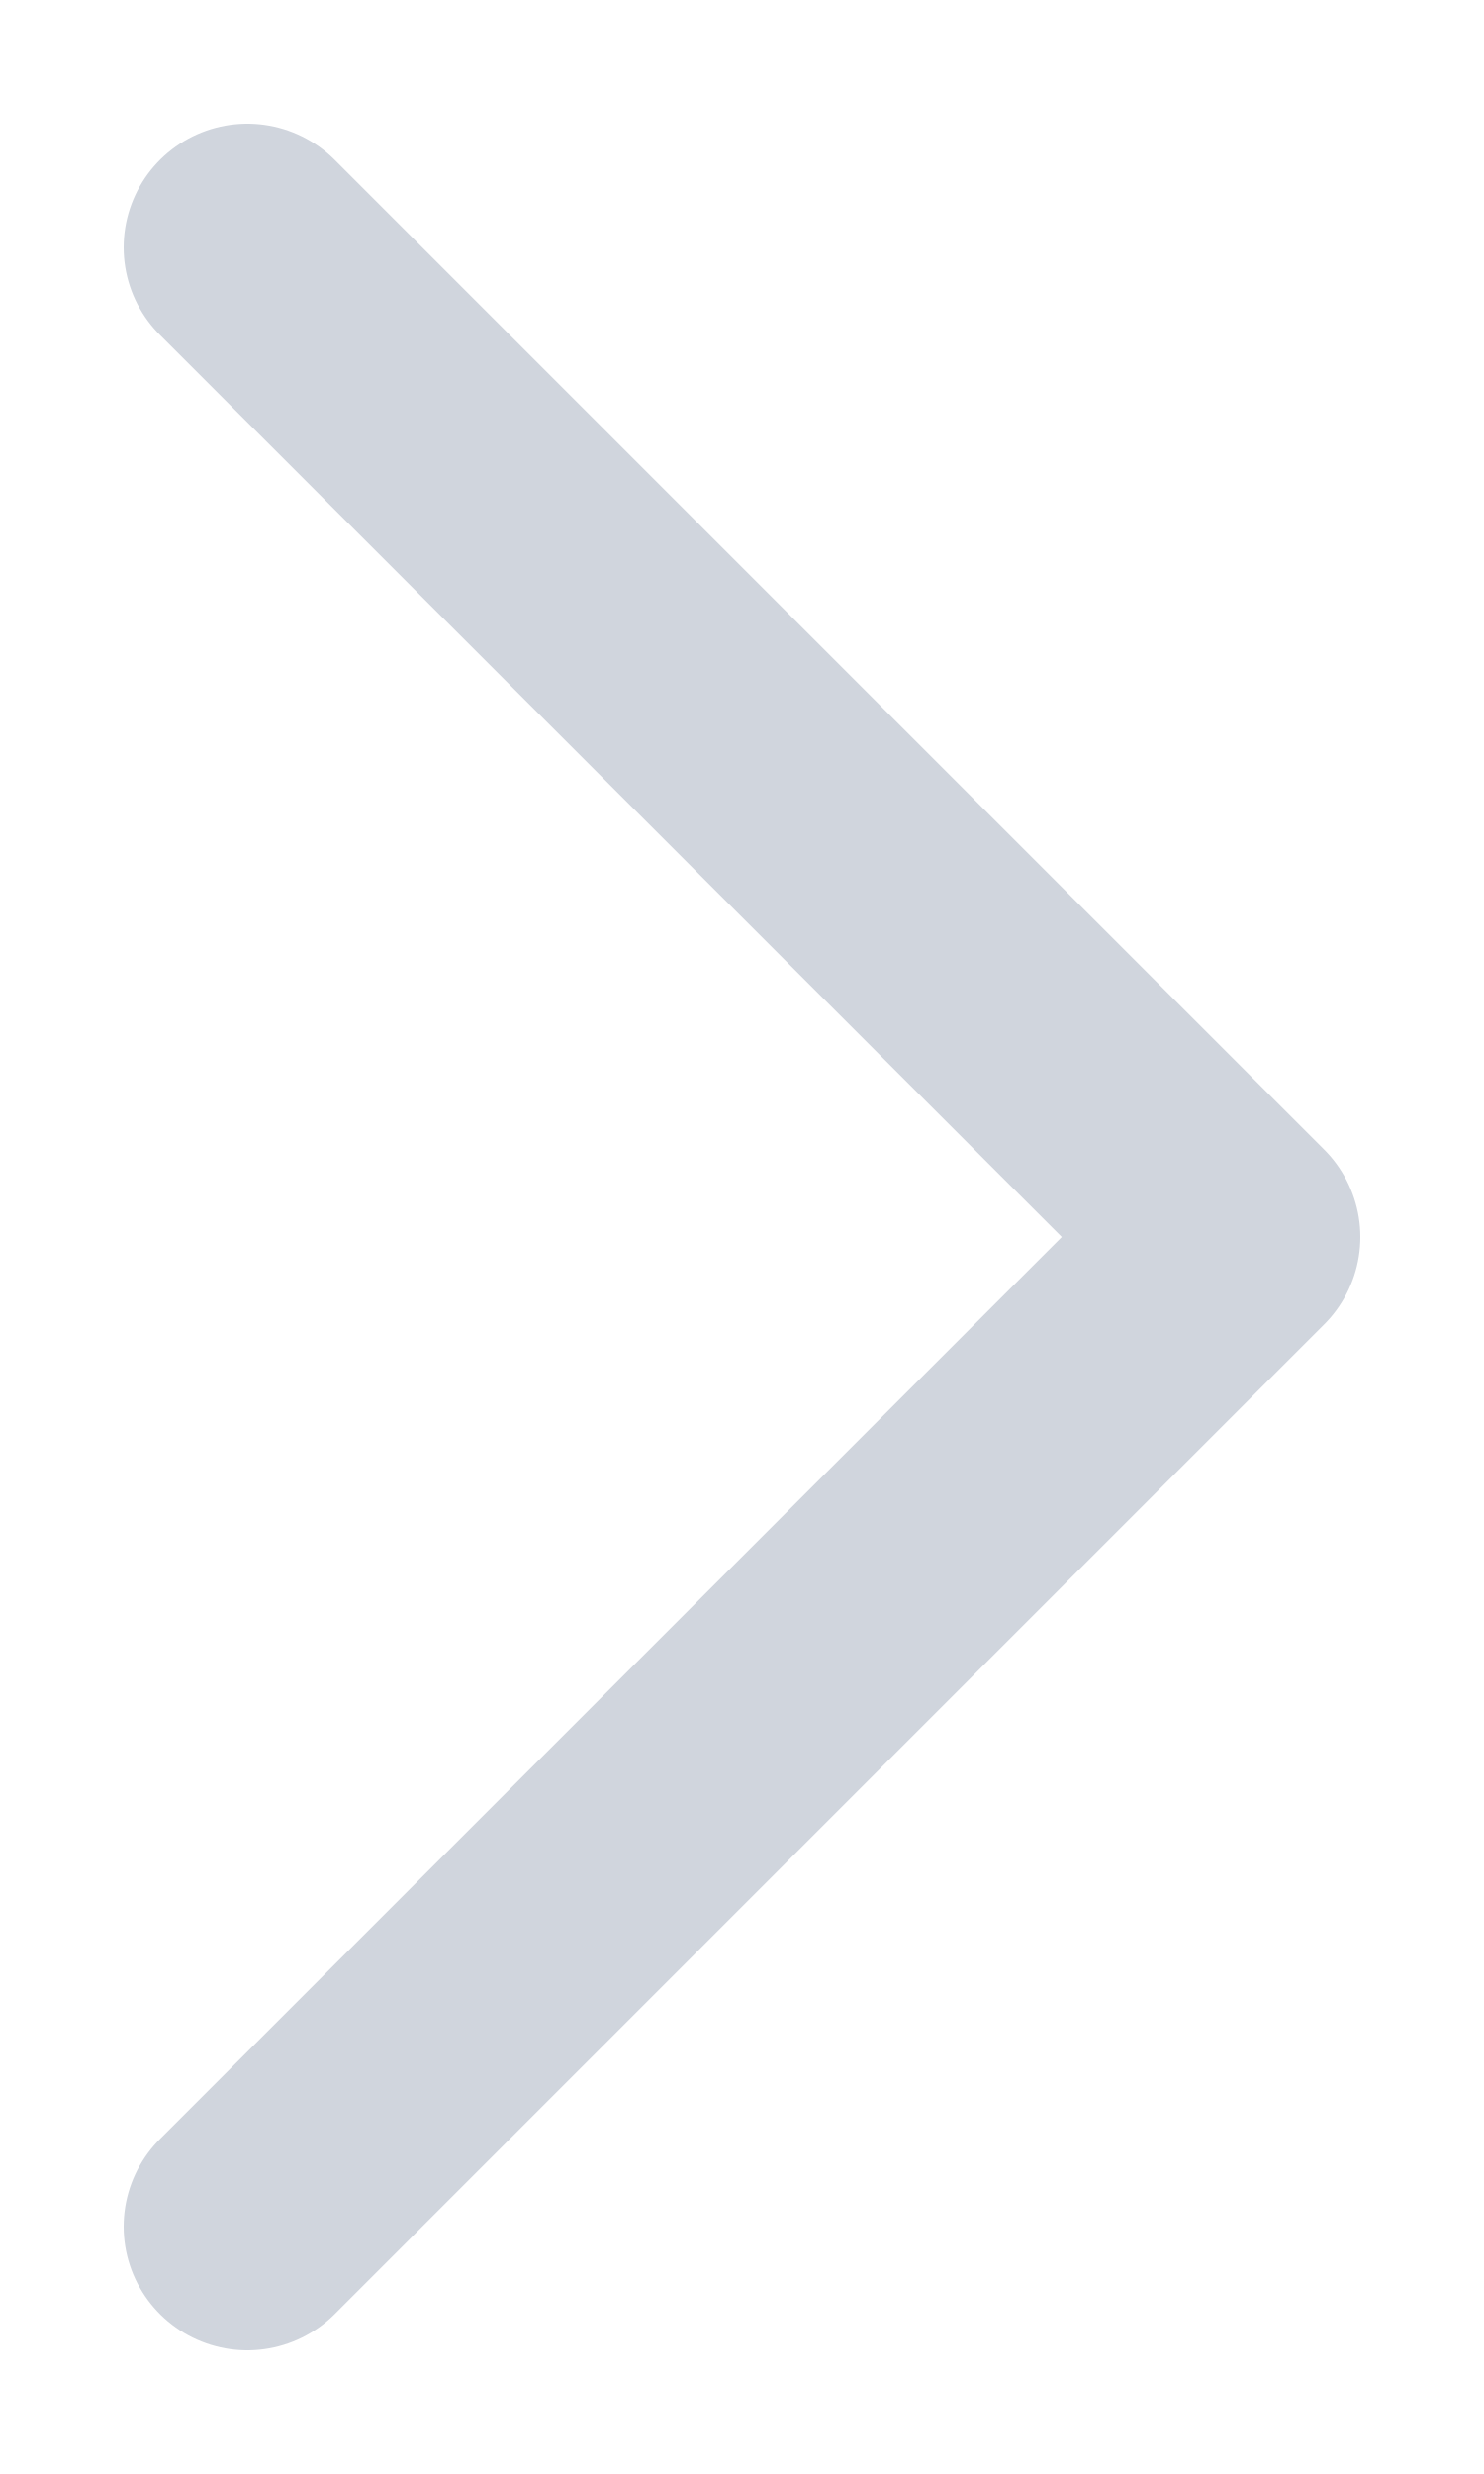
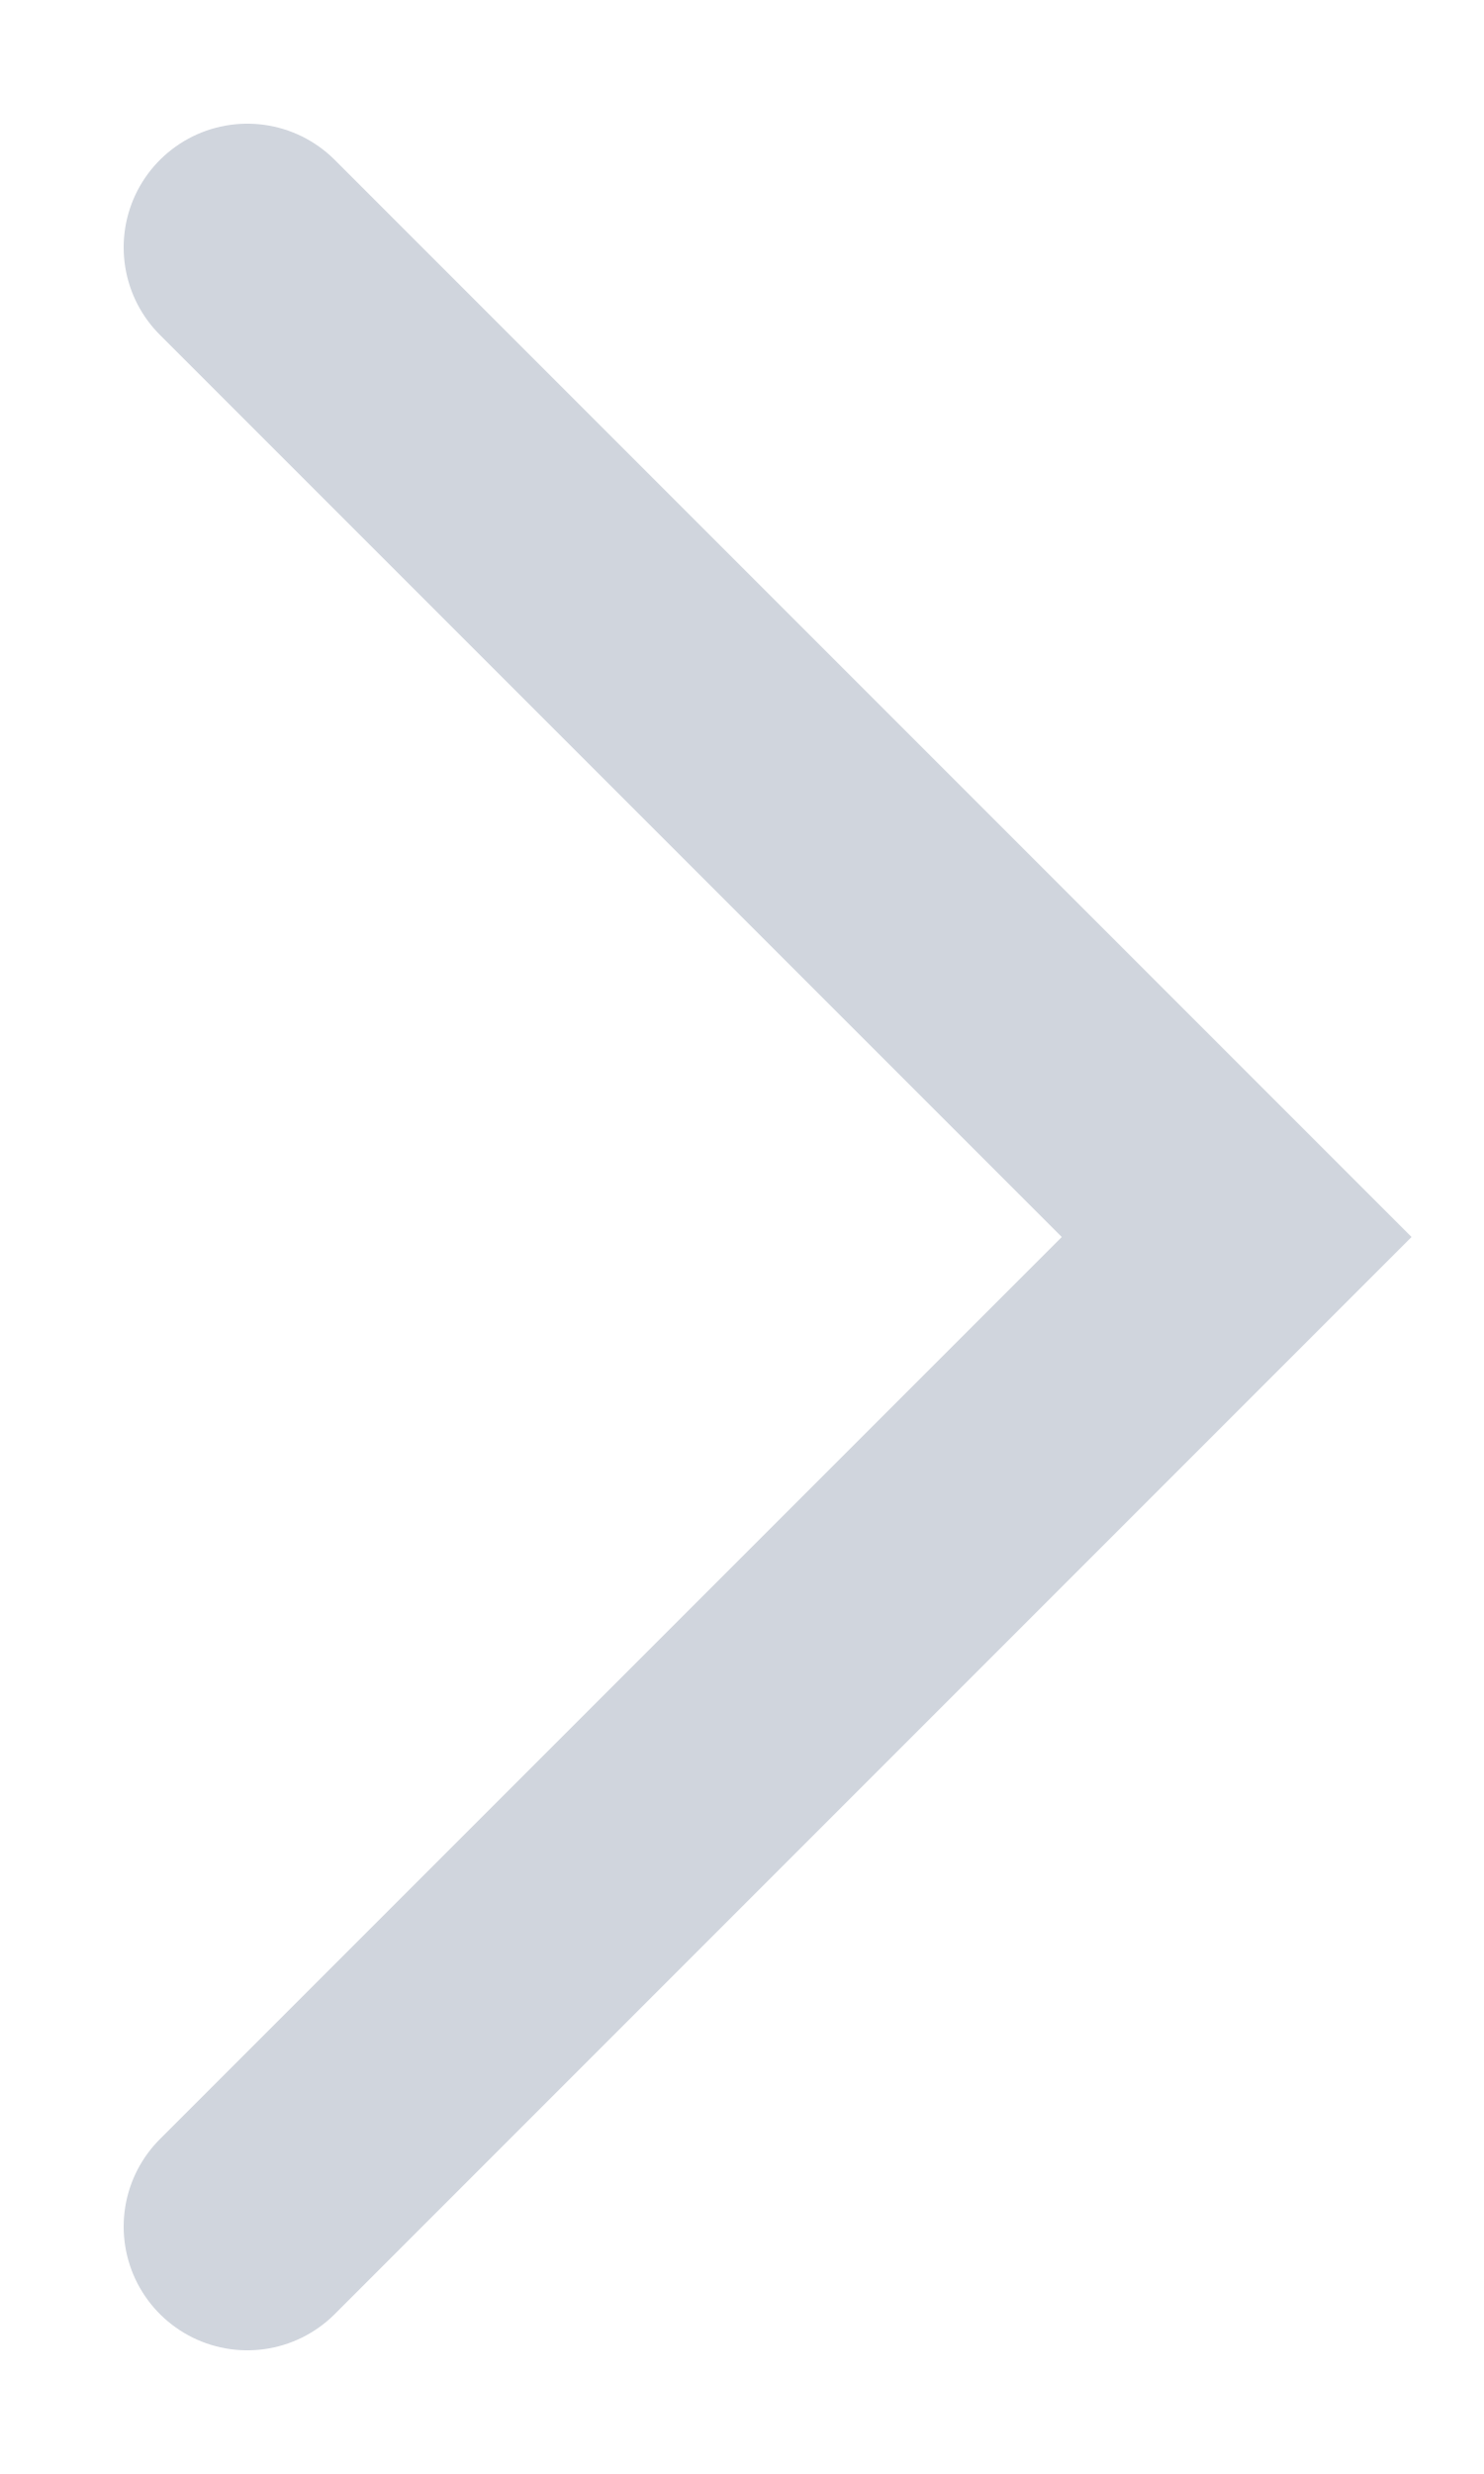
<svg xmlns="http://www.w3.org/2000/svg" width="6" height="10" viewBox="0 0 6 10" fill="none">
-   <path d="M1 9L5 5L1 1" stroke="#D0D5DD" strokewidth="1.333" stroke-linecap="round" stroke-linejoin="round" />
+   <path d="M1 9L5 5L1 1" stroke="#D0D5DD" strokeWidth="1.333" stroke-linecap="round" strokeLinejoin="round" />
</svg>
